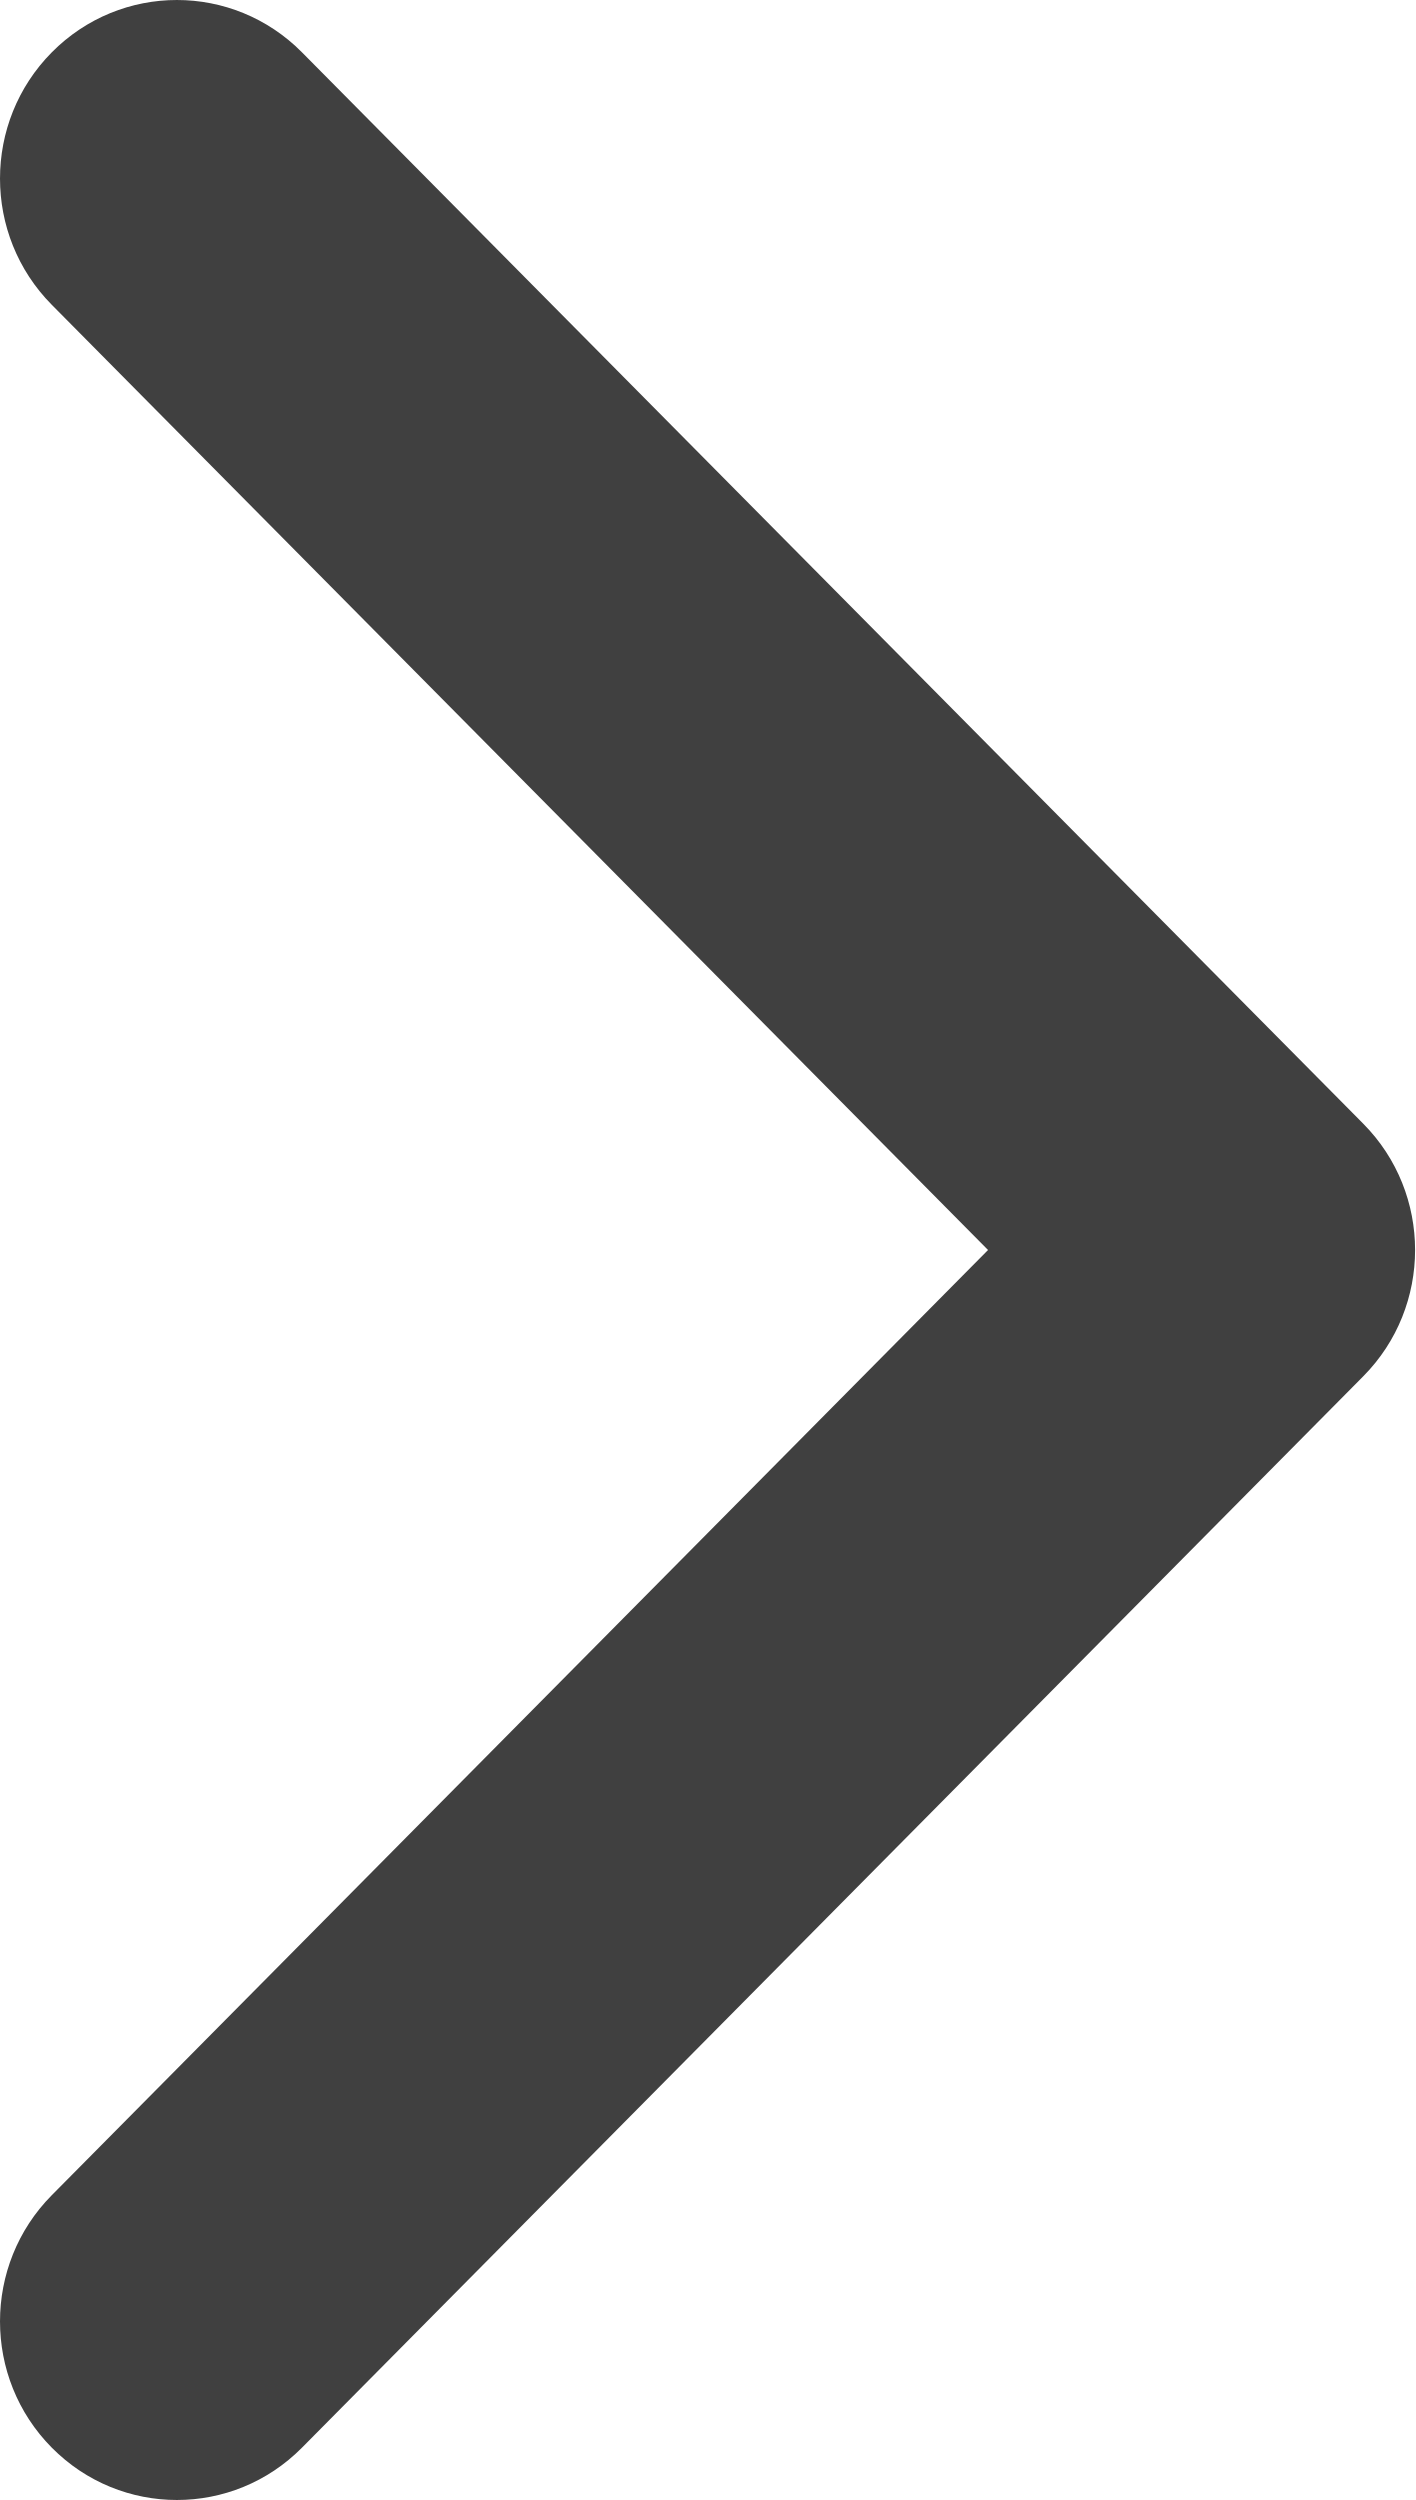
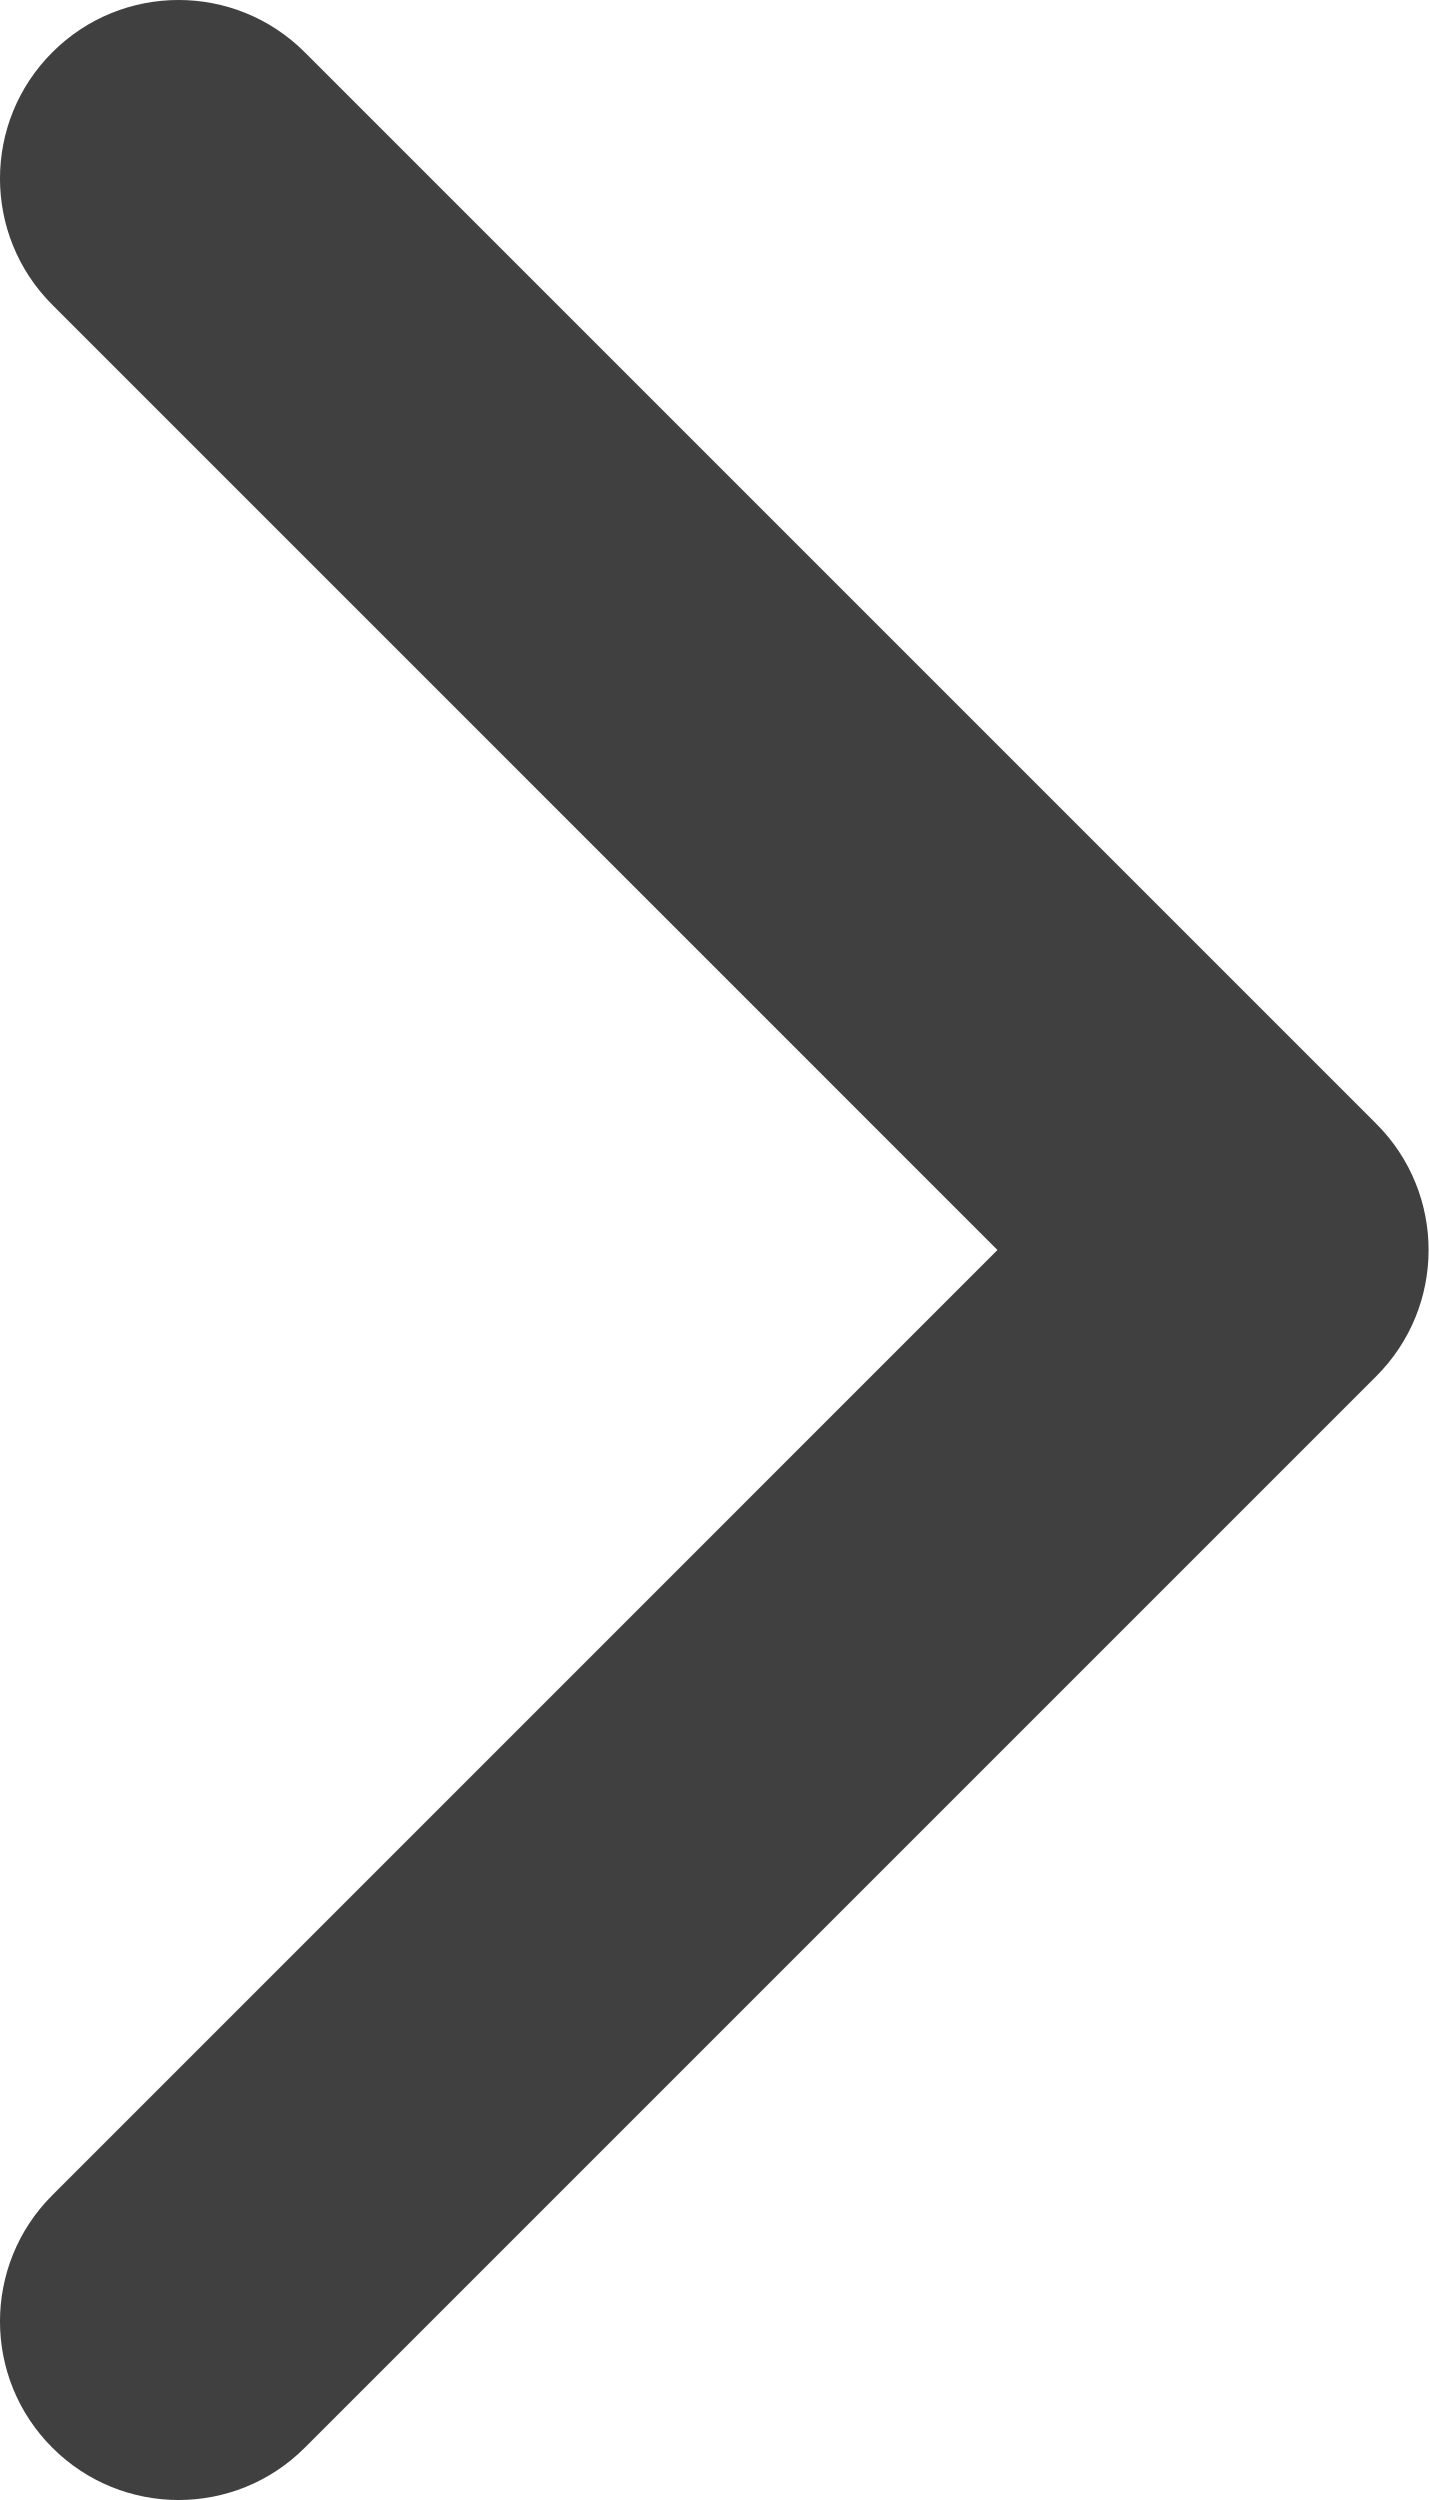
- <svg xmlns="http://www.w3.org/2000/svg" width="60" height="106" viewBox="0 0 60 106" fill="none">
-   <path d="M2.197 93.075C-0.732 96.032 -0.732 100.826 2.197 103.782C5.126 106.739 9.874 106.739 12.803 103.782L57.803 58.354C60.732 55.397 60.732 50.603 57.803 47.646L12.803 2.218C9.874 -0.739 5.126 -0.739 2.197 2.218C-0.732 5.174 -0.732 9.968 2.197 12.925L41.893 53L2.197 93.075Z" fill="black" fill-opacity="0.75" />
+ <svg xmlns="http://www.w3.org/2000/svg" width="32" height="56" viewBox="0 0 32 56" fill="none">
+   <path d="M1.172 49.172C-0.391 50.734 -0.391 53.266 1.172 54.828C2.734 56.391 5.266 56.391 6.828 54.828L30.828 30.828C32.391 29.266 32.391 26.734 30.828 25.172L6.828 1.172C5.266 -0.391 2.734 -0.391 1.172 1.172C-0.391 2.734 -0.391 5.266 1.172 6.828L22.343 28L1.172 49.172Z" fill="black" fill-opacity="0.75" />
</svg>
